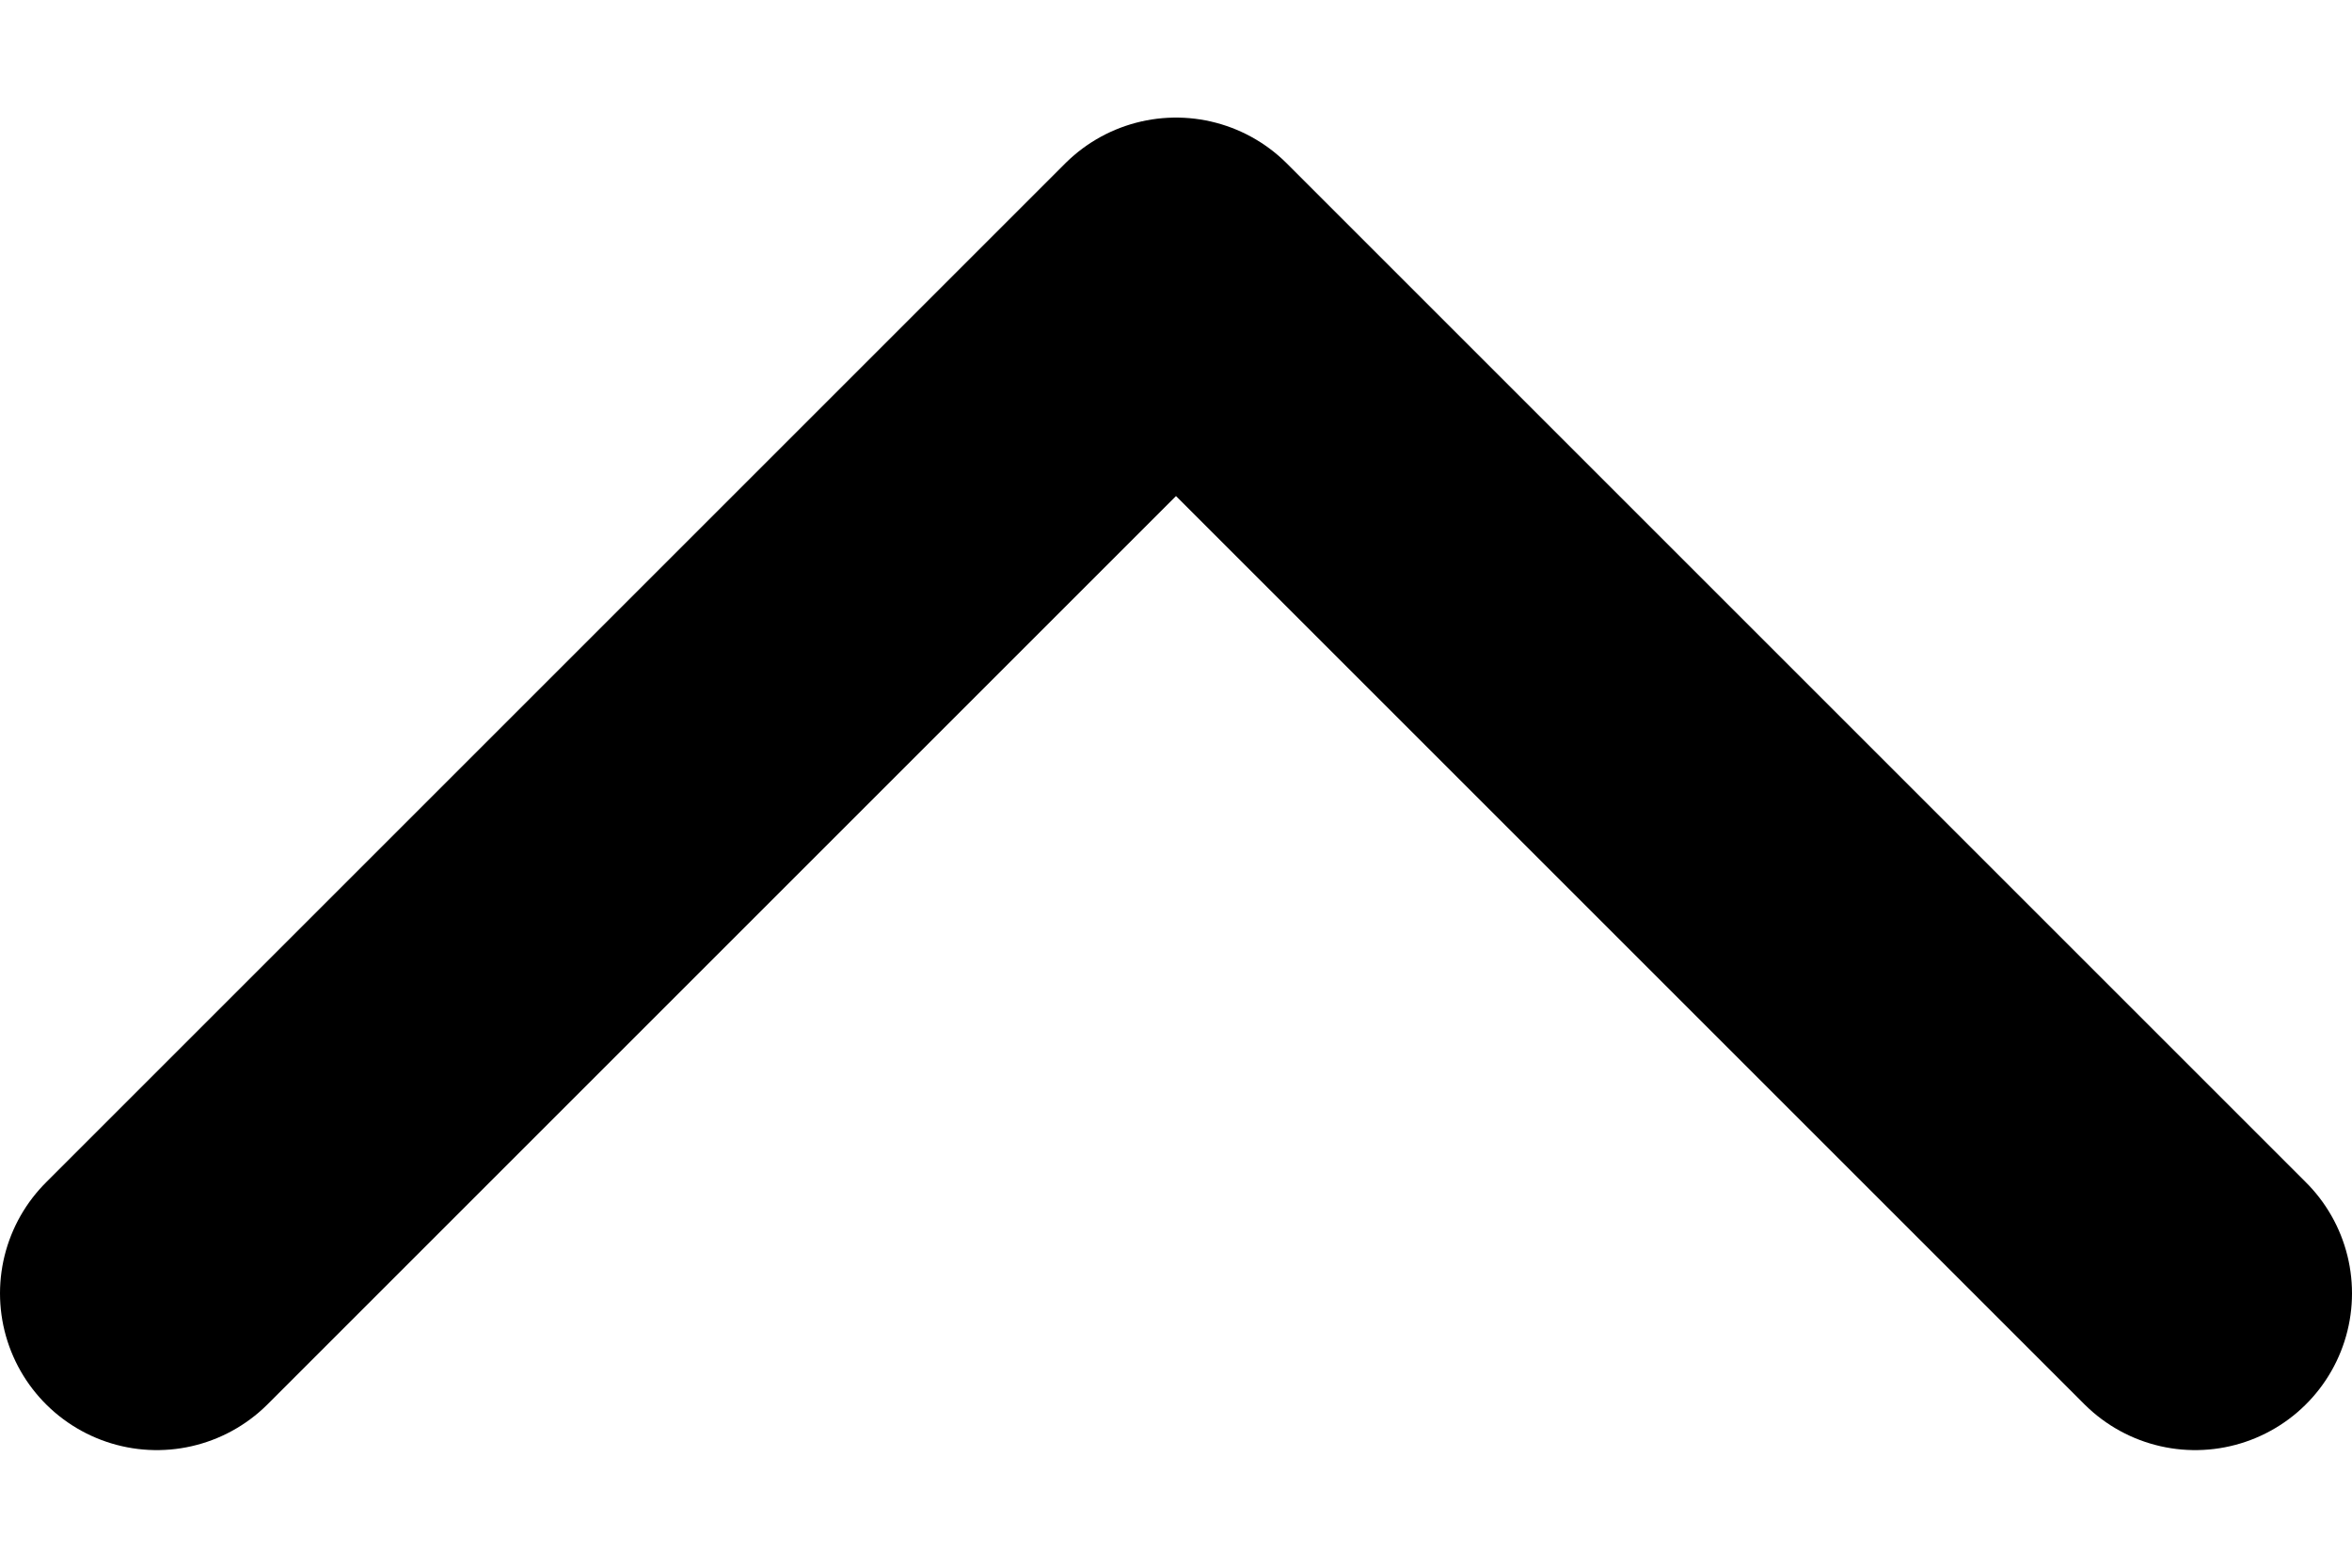
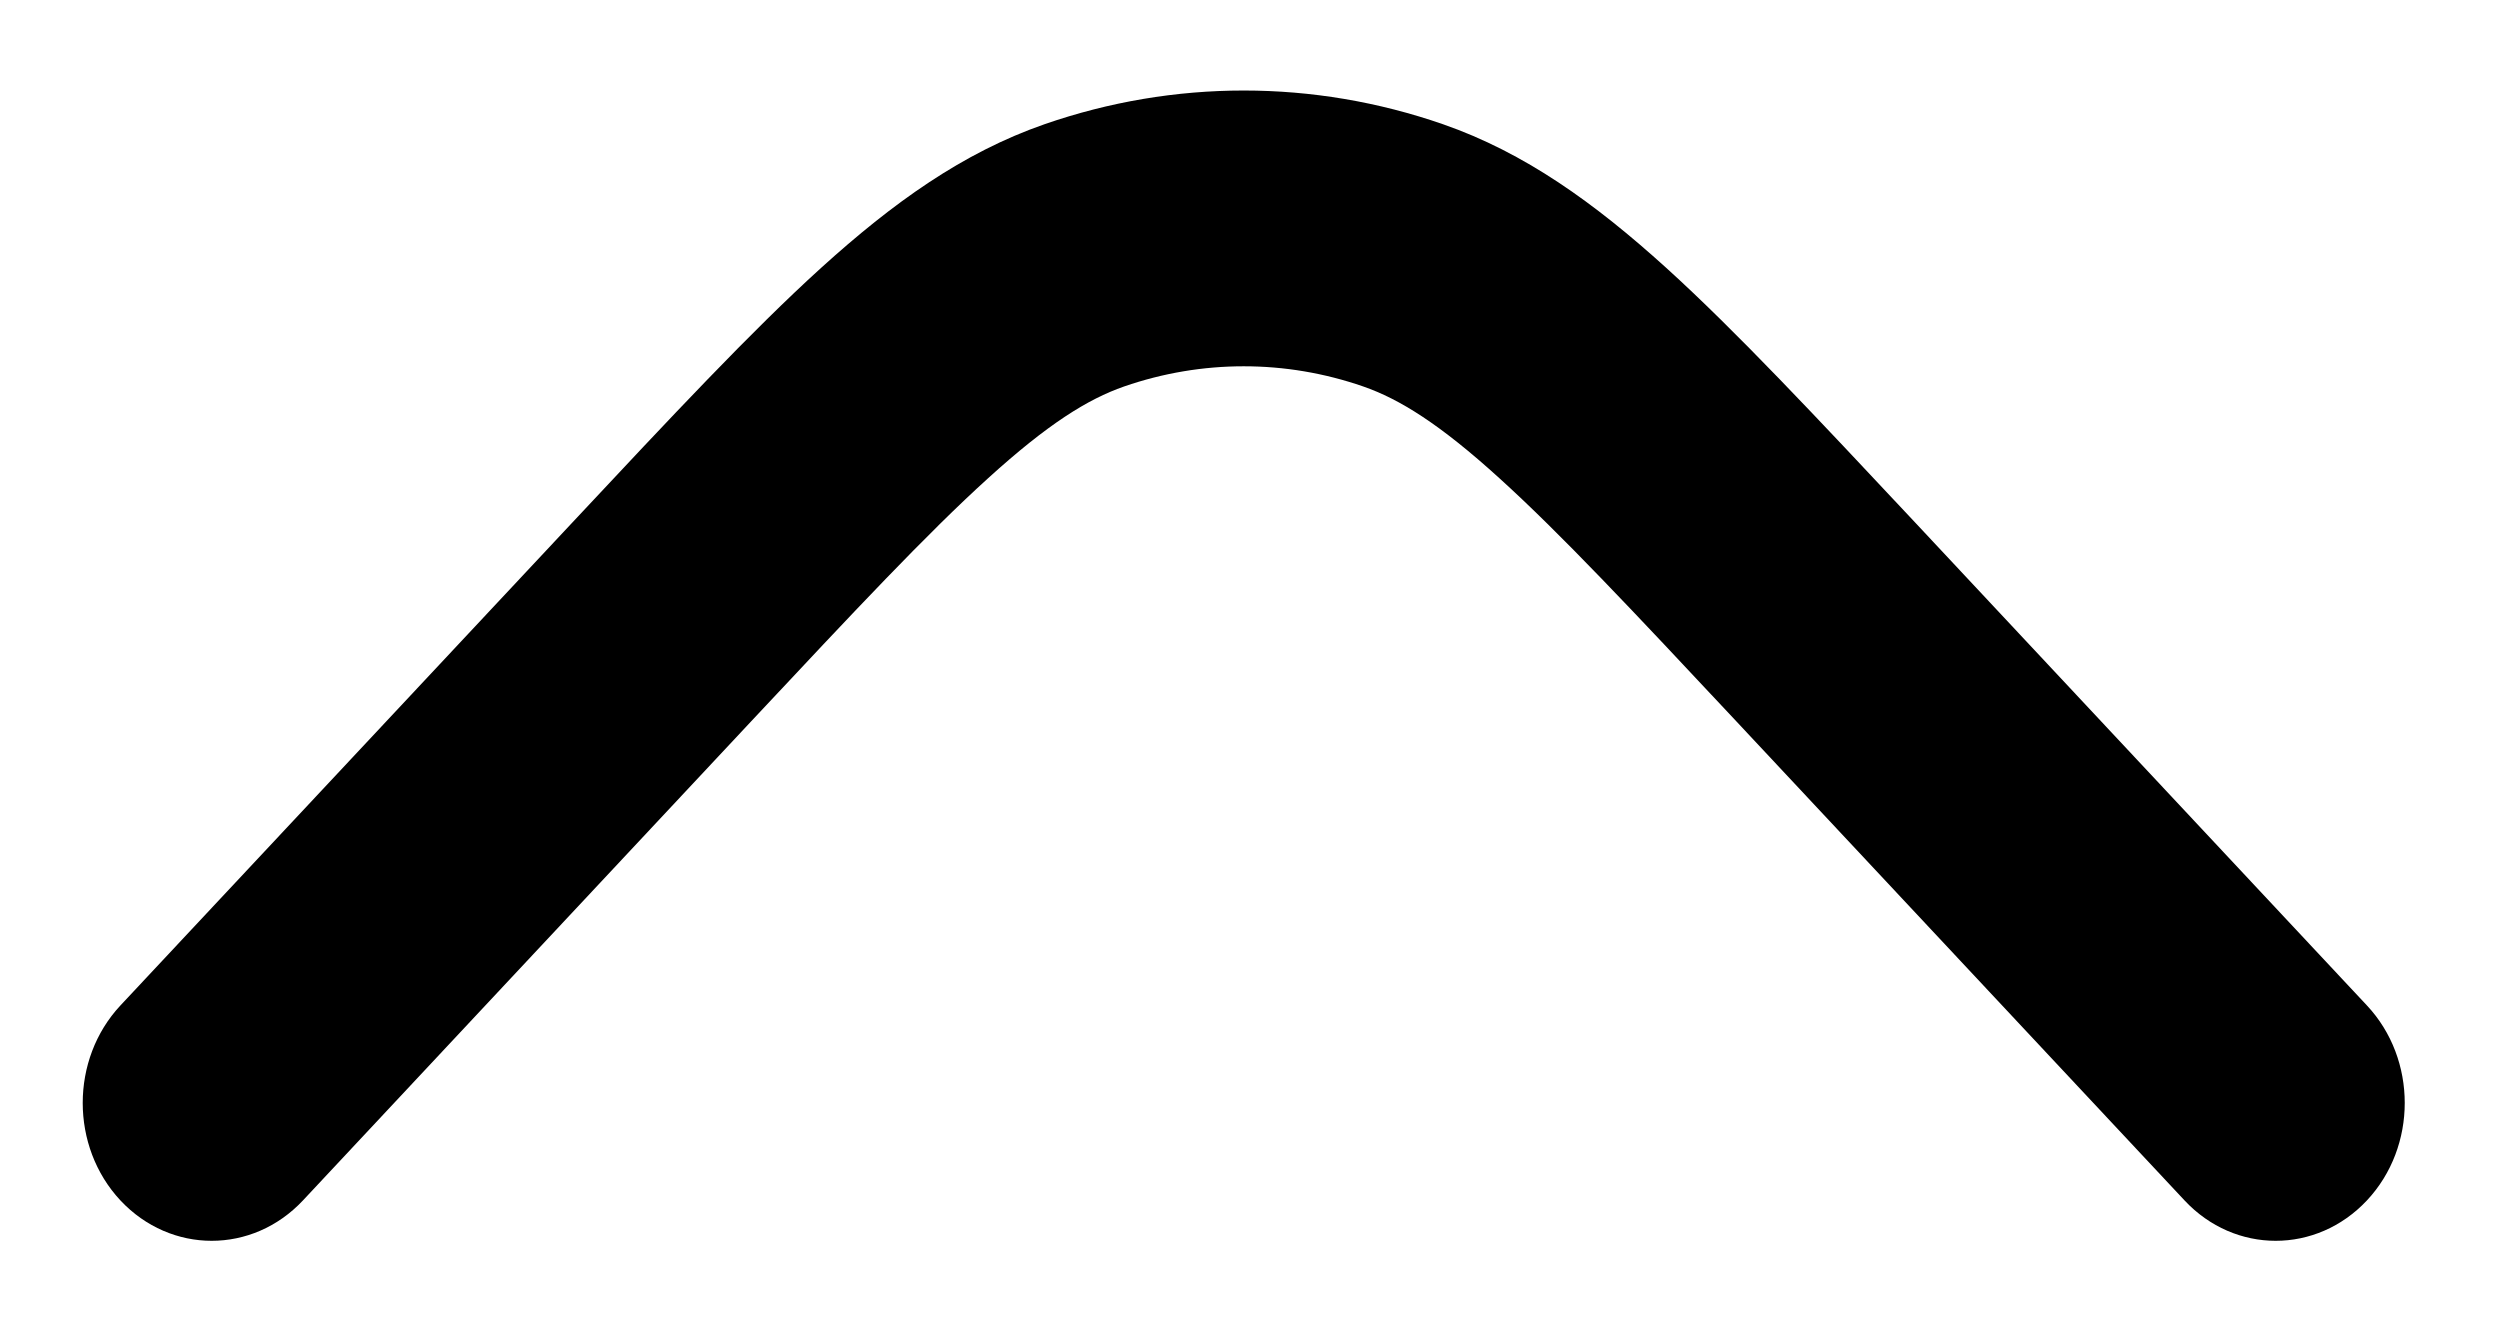
- <svg xmlns="http://www.w3.org/2000/svg" width="15" height="10" viewBox="0 0 15 10" fill="none">
-   <path d="M14 8.25L7.5 1.75L1 8.25" stroke="black" stroke-width="2" stroke-linecap="round" stroke-linejoin="round" />
+ <svg xmlns="http://www.w3.org/2000/svg" width="17" height="9" viewBox="0 0 17 9" fill="none">
+   <path fill-rule="evenodd" clip-rule="evenodd" d="M7.102 0.845C7.983 0.539 8.932 0.539 9.813 0.845C10.367 1.038 10.842 1.379 11.331 1.822C11.806 2.253 12.348 2.833 13.021 3.551L16.095 6.837C16.438 7.203 16.438 7.797 16.095 8.163C15.752 8.529 15.197 8.529 14.855 8.163L11.807 4.905C11.102 4.152 10.61 3.627 10.196 3.252C9.79 2.883 9.517 2.714 9.27 2.628C8.742 2.445 8.173 2.445 7.644 2.628C7.397 2.714 7.125 2.883 6.719 3.252C6.305 3.627 5.813 4.152 5.108 4.905L2.06 8.163C1.717 8.529 1.162 8.529 0.819 8.163C0.477 7.797 0.477 7.203 0.819 6.837L3.894 3.551C4.566 2.833 5.108 2.253 5.583 1.822C6.072 1.379 6.547 1.038 7.102 0.845Z" fill="black" />
</svg>
